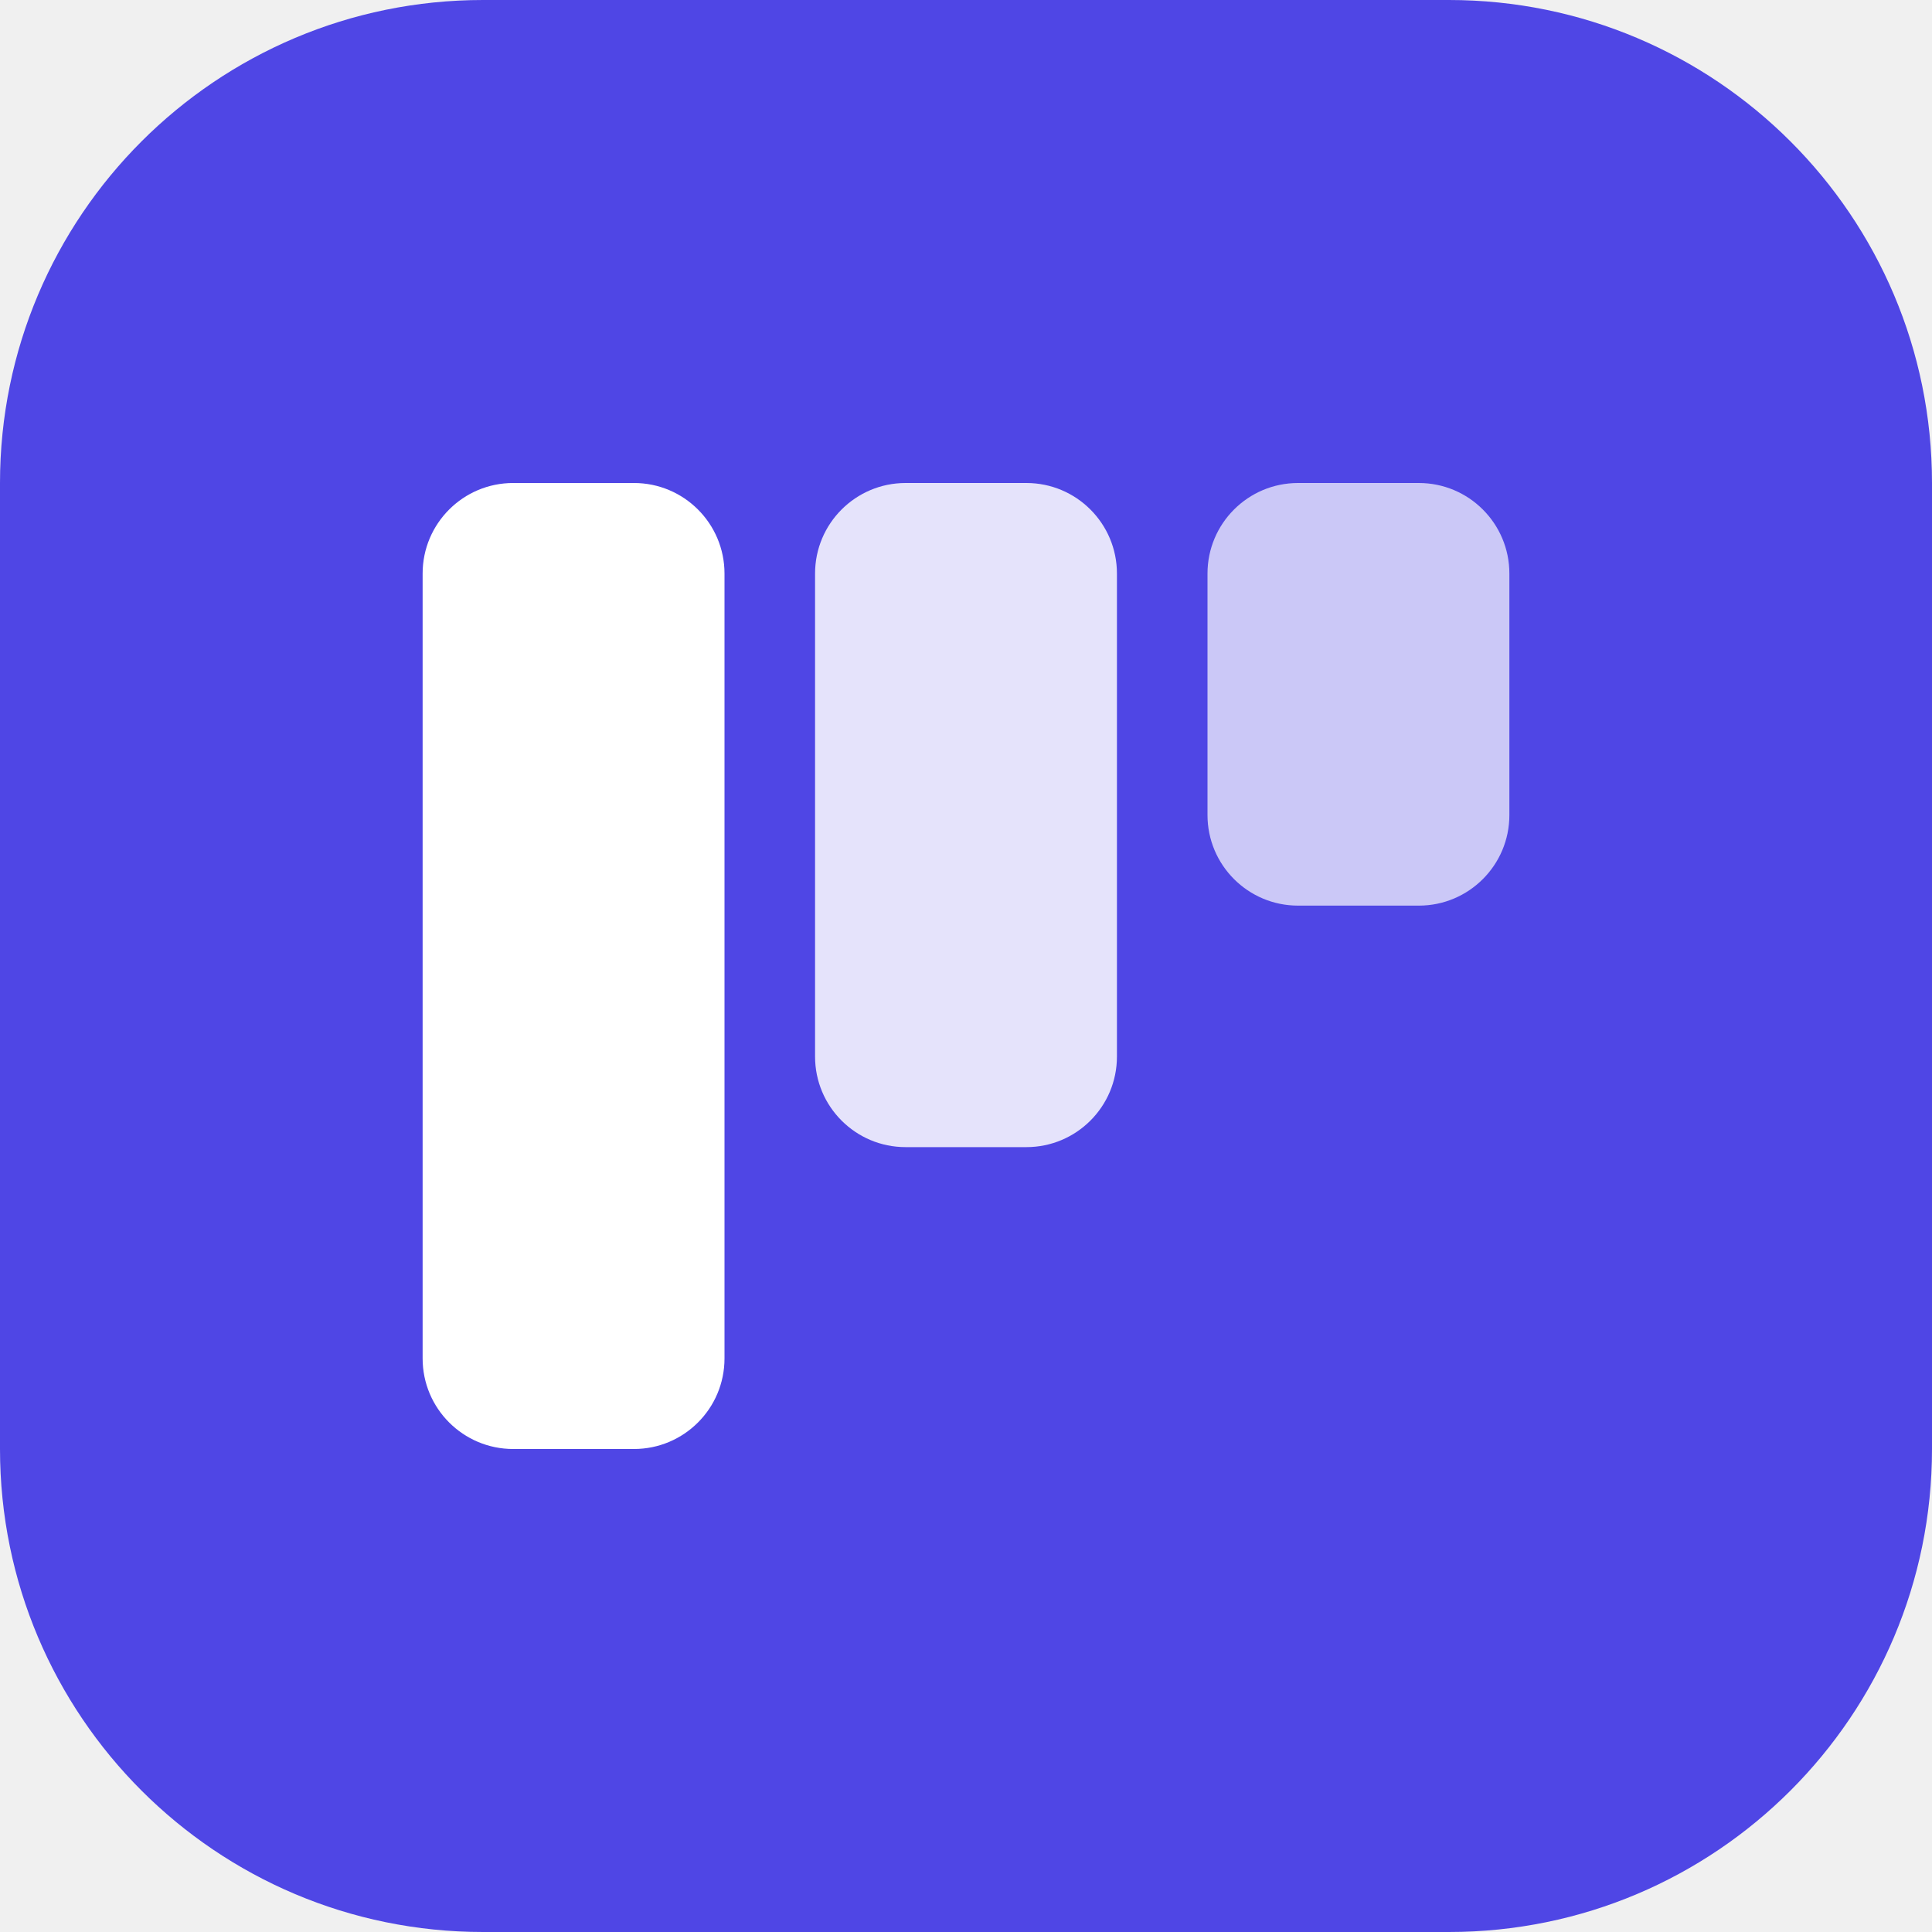
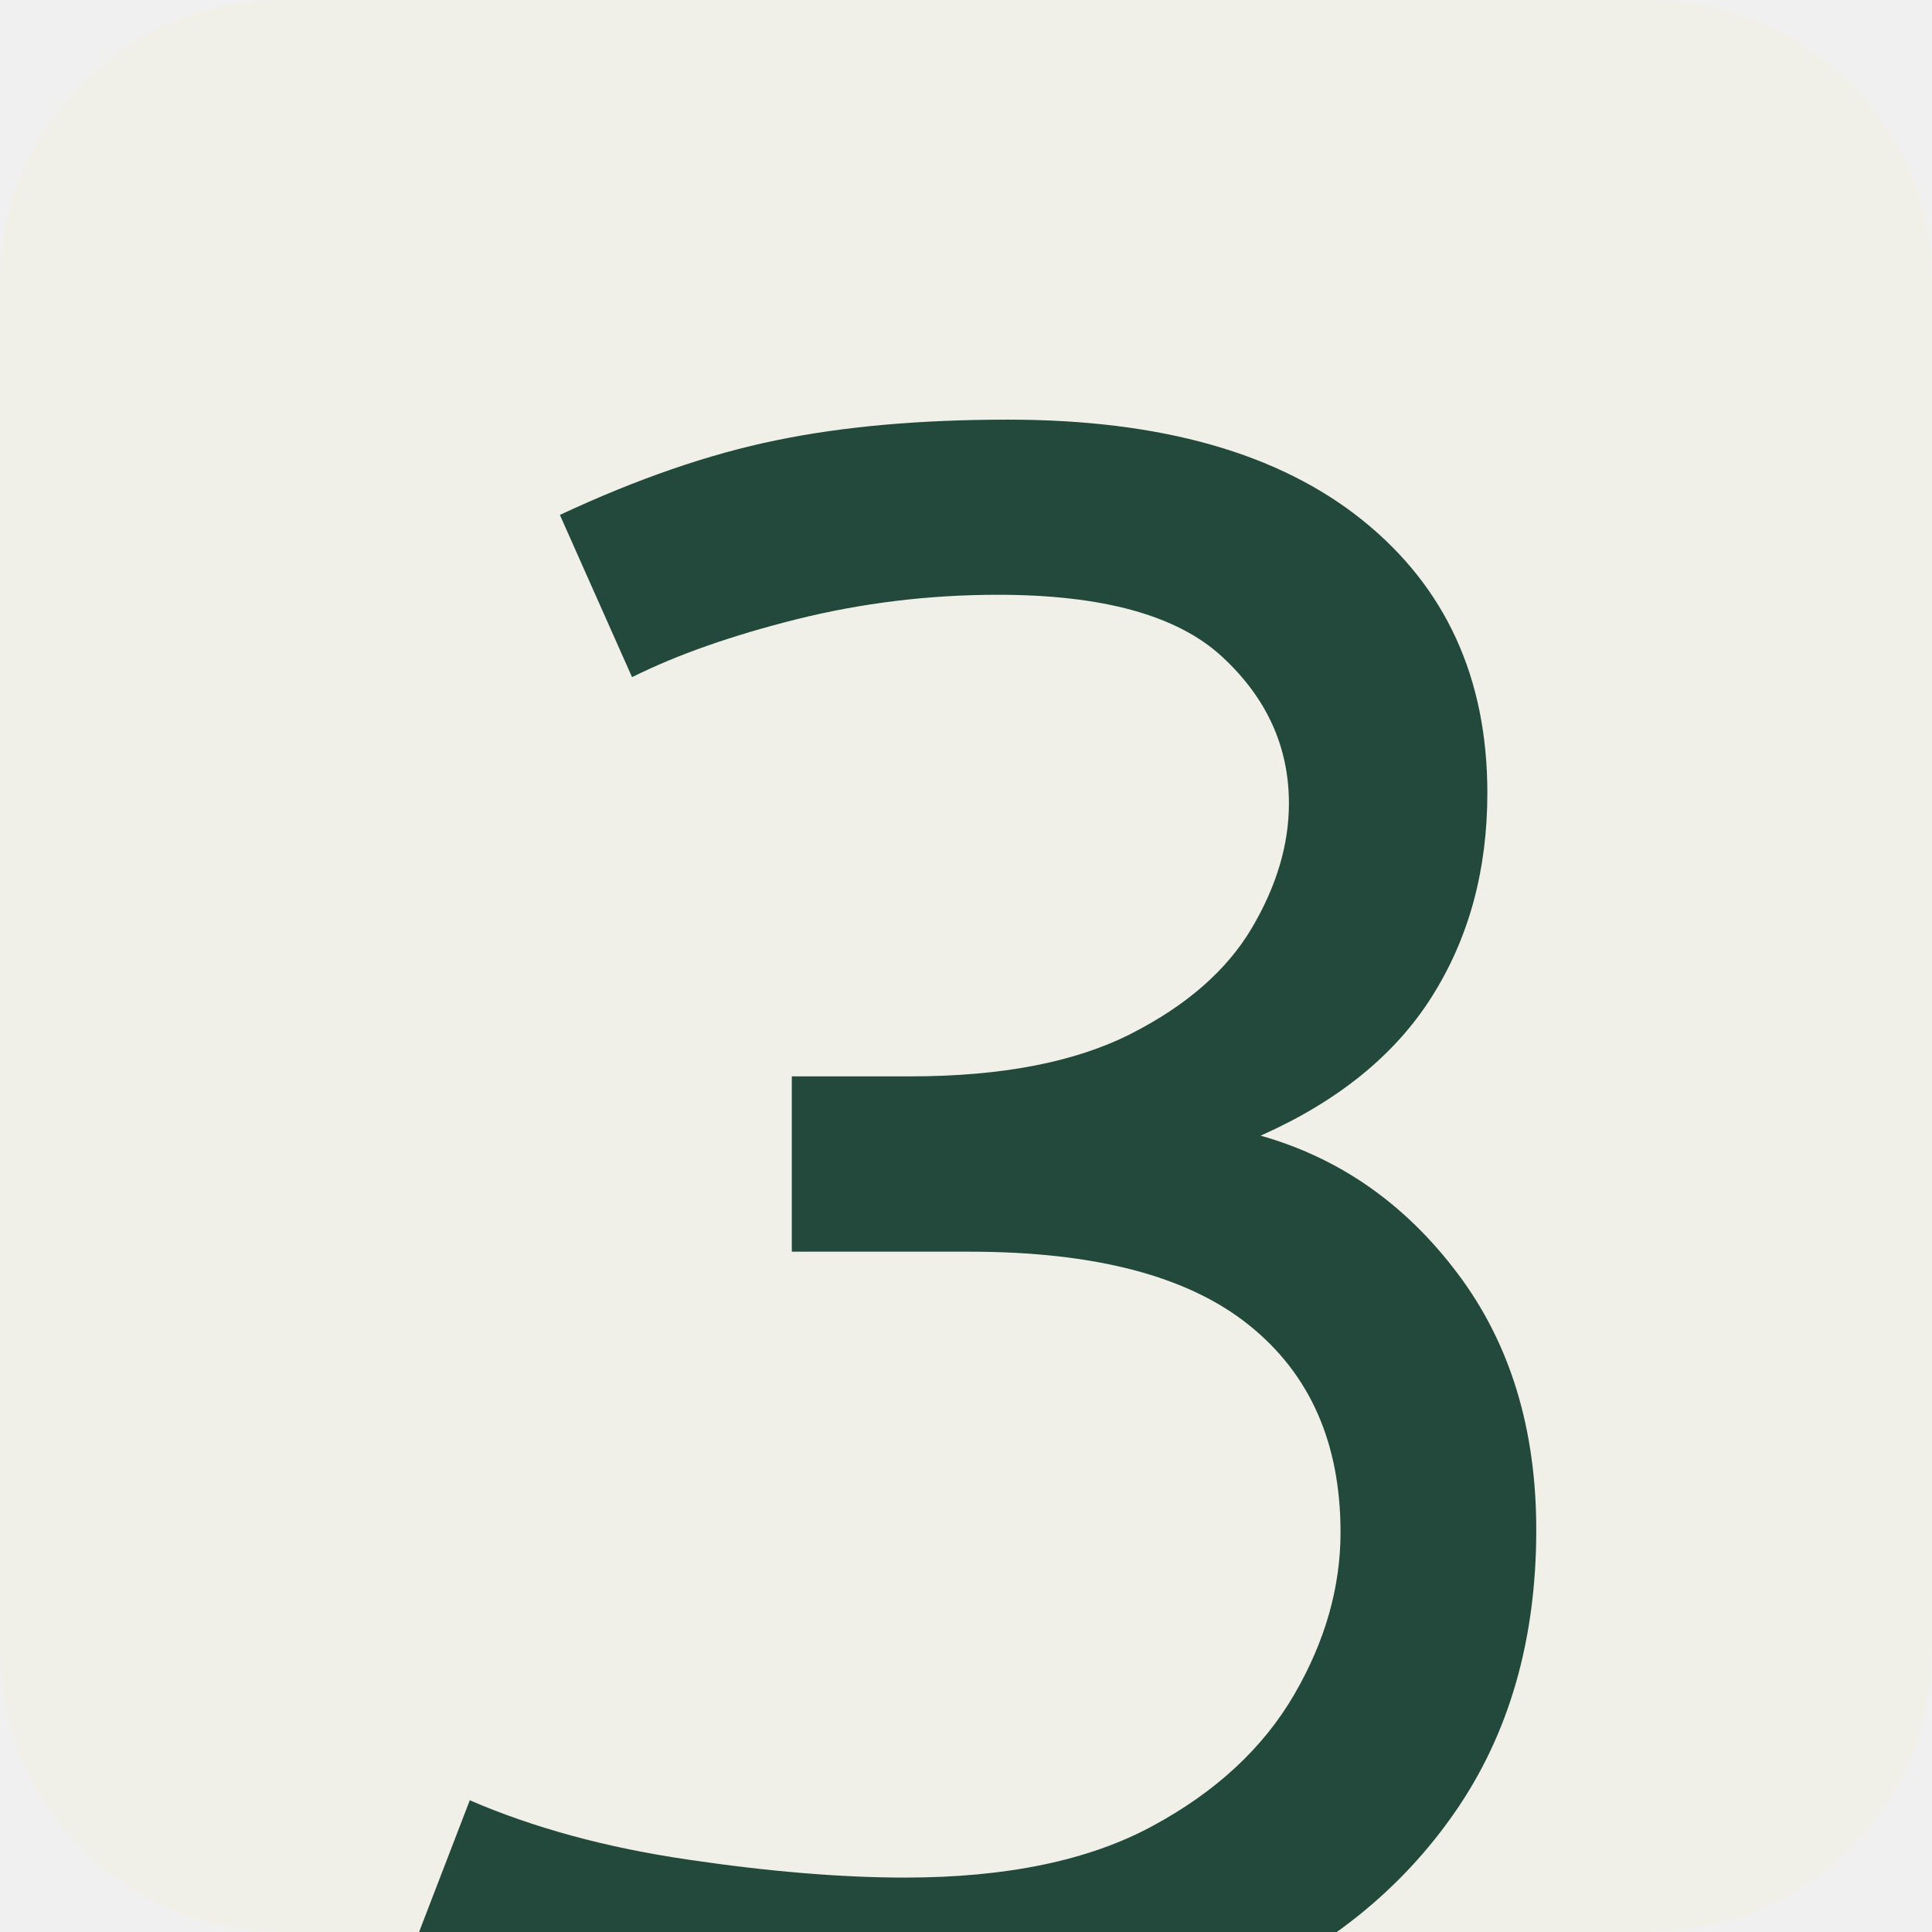
- <svg xmlns="http://www.w3.org/2000/svg" viewBox="0 0 32 32">
-   <rect width="32" height="32" rx="8" fill="#4f46e5" />
-   <rect x="7" y="8" width="5" height="16" rx="1.5" fill="#fff" />
-   <rect x="13.5" y="8" width="5" height="11" rx="1.5" fill="#fff" opacity=".85" />
-   <rect x="20" y="8" width="5" height="7" rx="1.5" fill="#fff" opacity=".7" />
+ <svg xmlns="http://www.w3.org/2000/svg" viewBox="-7 -48 48 48">
+   <rect x="-7" y="-48" width="48" height="48" rx="7" fill="#f1f0e8" />
+   <path transform="translate(0 3)" fill="#23493d" d="M 15.551 0 C 12.82 0 10.484 -0.191 8.543 -0.574 C 6.602 -0.961 4.777 -1.473 3.07 -2.113 L 4.672 -6.273 C 6.25 -5.59 8.055 -5.098 10.078 -4.801 C 12.105 -4.5 13.91 -4.352 15.488 -4.352 C 18.004 -4.352 20.055 -4.777 21.633 -5.633 C 23.211 -6.484 24.383 -7.574 25.152 -8.895 C 25.922 -10.219 26.305 -11.562 26.305 -12.93 C 26.305 -15.148 25.547 -16.863 24.031 -18.078 C 22.516 -19.297 20.203 -19.902 17.09 -19.902 L 12.672 -19.902 L 12.672 -24.258 L 15.617 -24.258 C 17.879 -24.258 19.703 -24.609 21.09 -25.312 C 22.477 -26.016 23.477 -26.891 24.098 -27.938 C 24.715 -28.98 25.023 -30.016 25.023 -31.039 C 25.023 -32.449 24.469 -33.664 23.359 -34.688 C 22.25 -35.711 20.395 -36.223 17.793 -36.223 C 16.086 -36.223 14.422 -36.02 12.801 -35.617 C 11.18 -35.211 9.812 -34.73 8.703 -34.176 L 6.91 -38.207 C 8.832 -39.105 10.625 -39.723 12.289 -40.062 C 13.953 -40.406 15.871 -40.574 18.047 -40.574 C 21.844 -40.574 24.777 -39.742 26.848 -38.078 C 28.918 -36.414 29.953 -34.156 29.953 -31.297 C 29.953 -29.375 29.492 -27.691 28.574 -26.238 C 27.66 -24.789 26.238 -23.637 24.32 -22.785 C 26.281 -22.23 27.914 -21.09 29.215 -19.359 C 30.516 -17.633 31.168 -15.508 31.168 -12.992 C 31.168 -10.262 30.496 -7.926 29.152 -5.984 C 27.809 -4.043 25.961 -2.559 23.617 -1.535 C 21.27 -0.512 18.582 0 15.551 0 Z M 15.551 0 " />
</svg>
